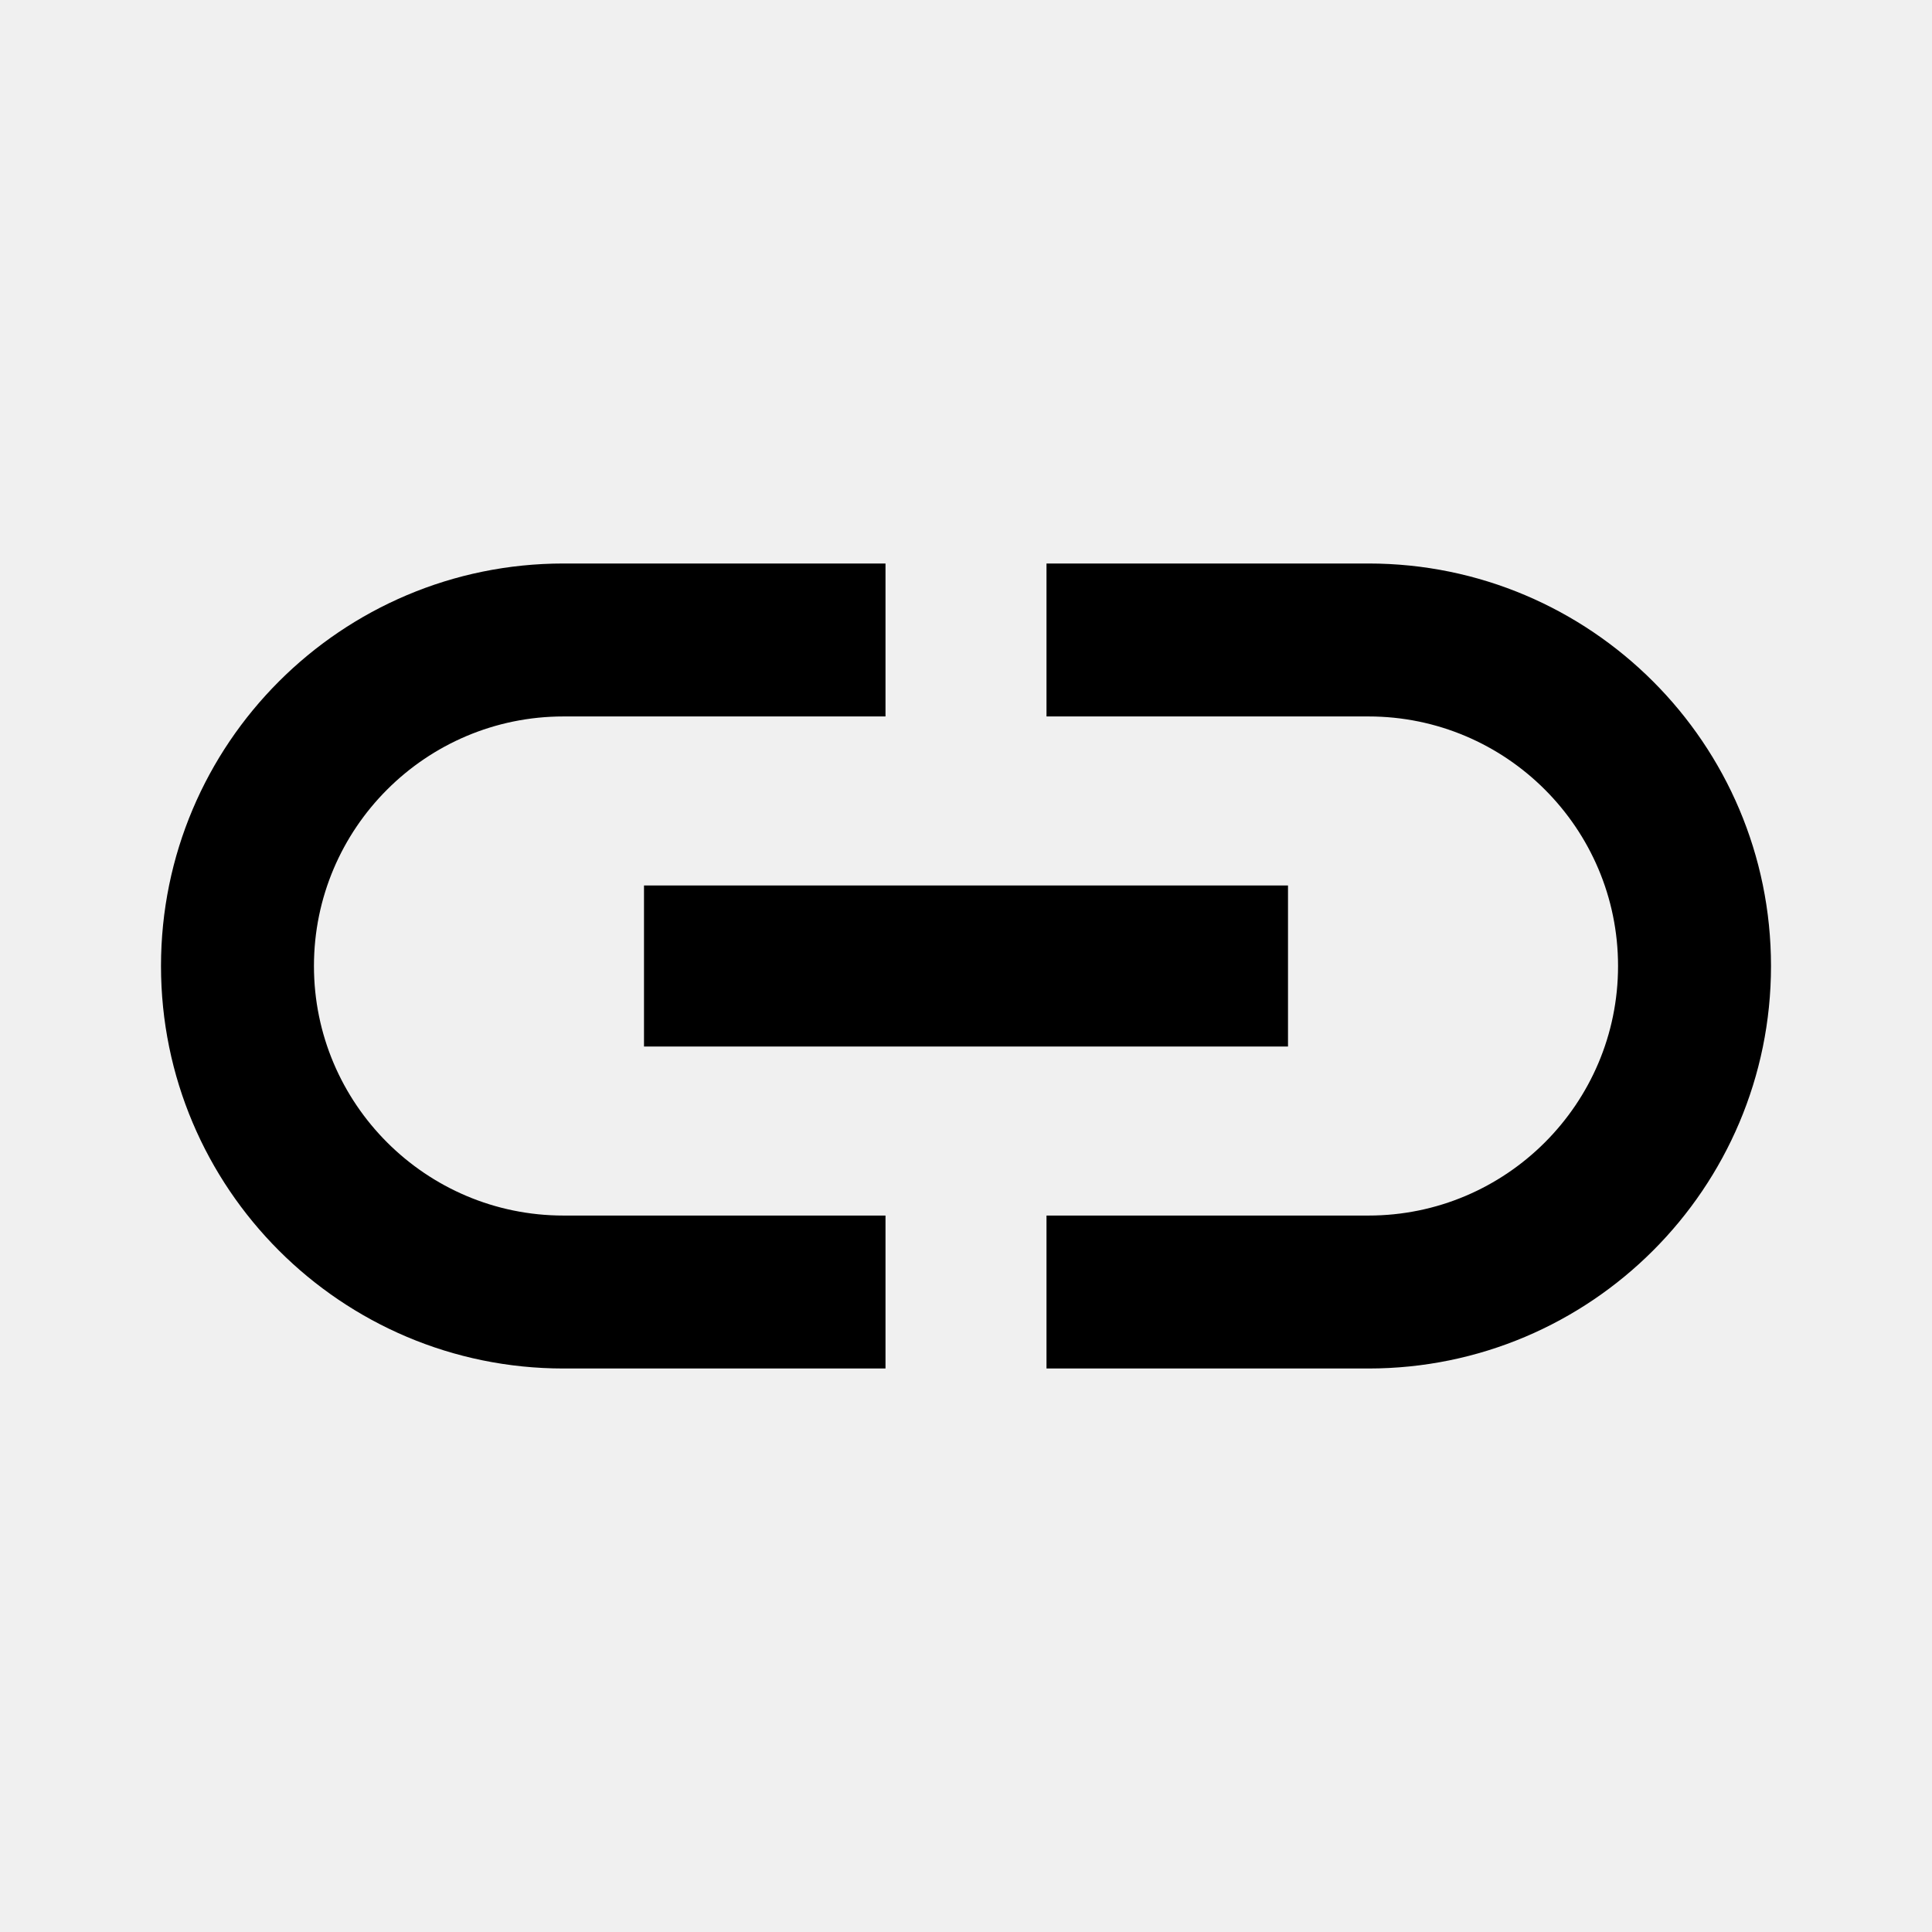
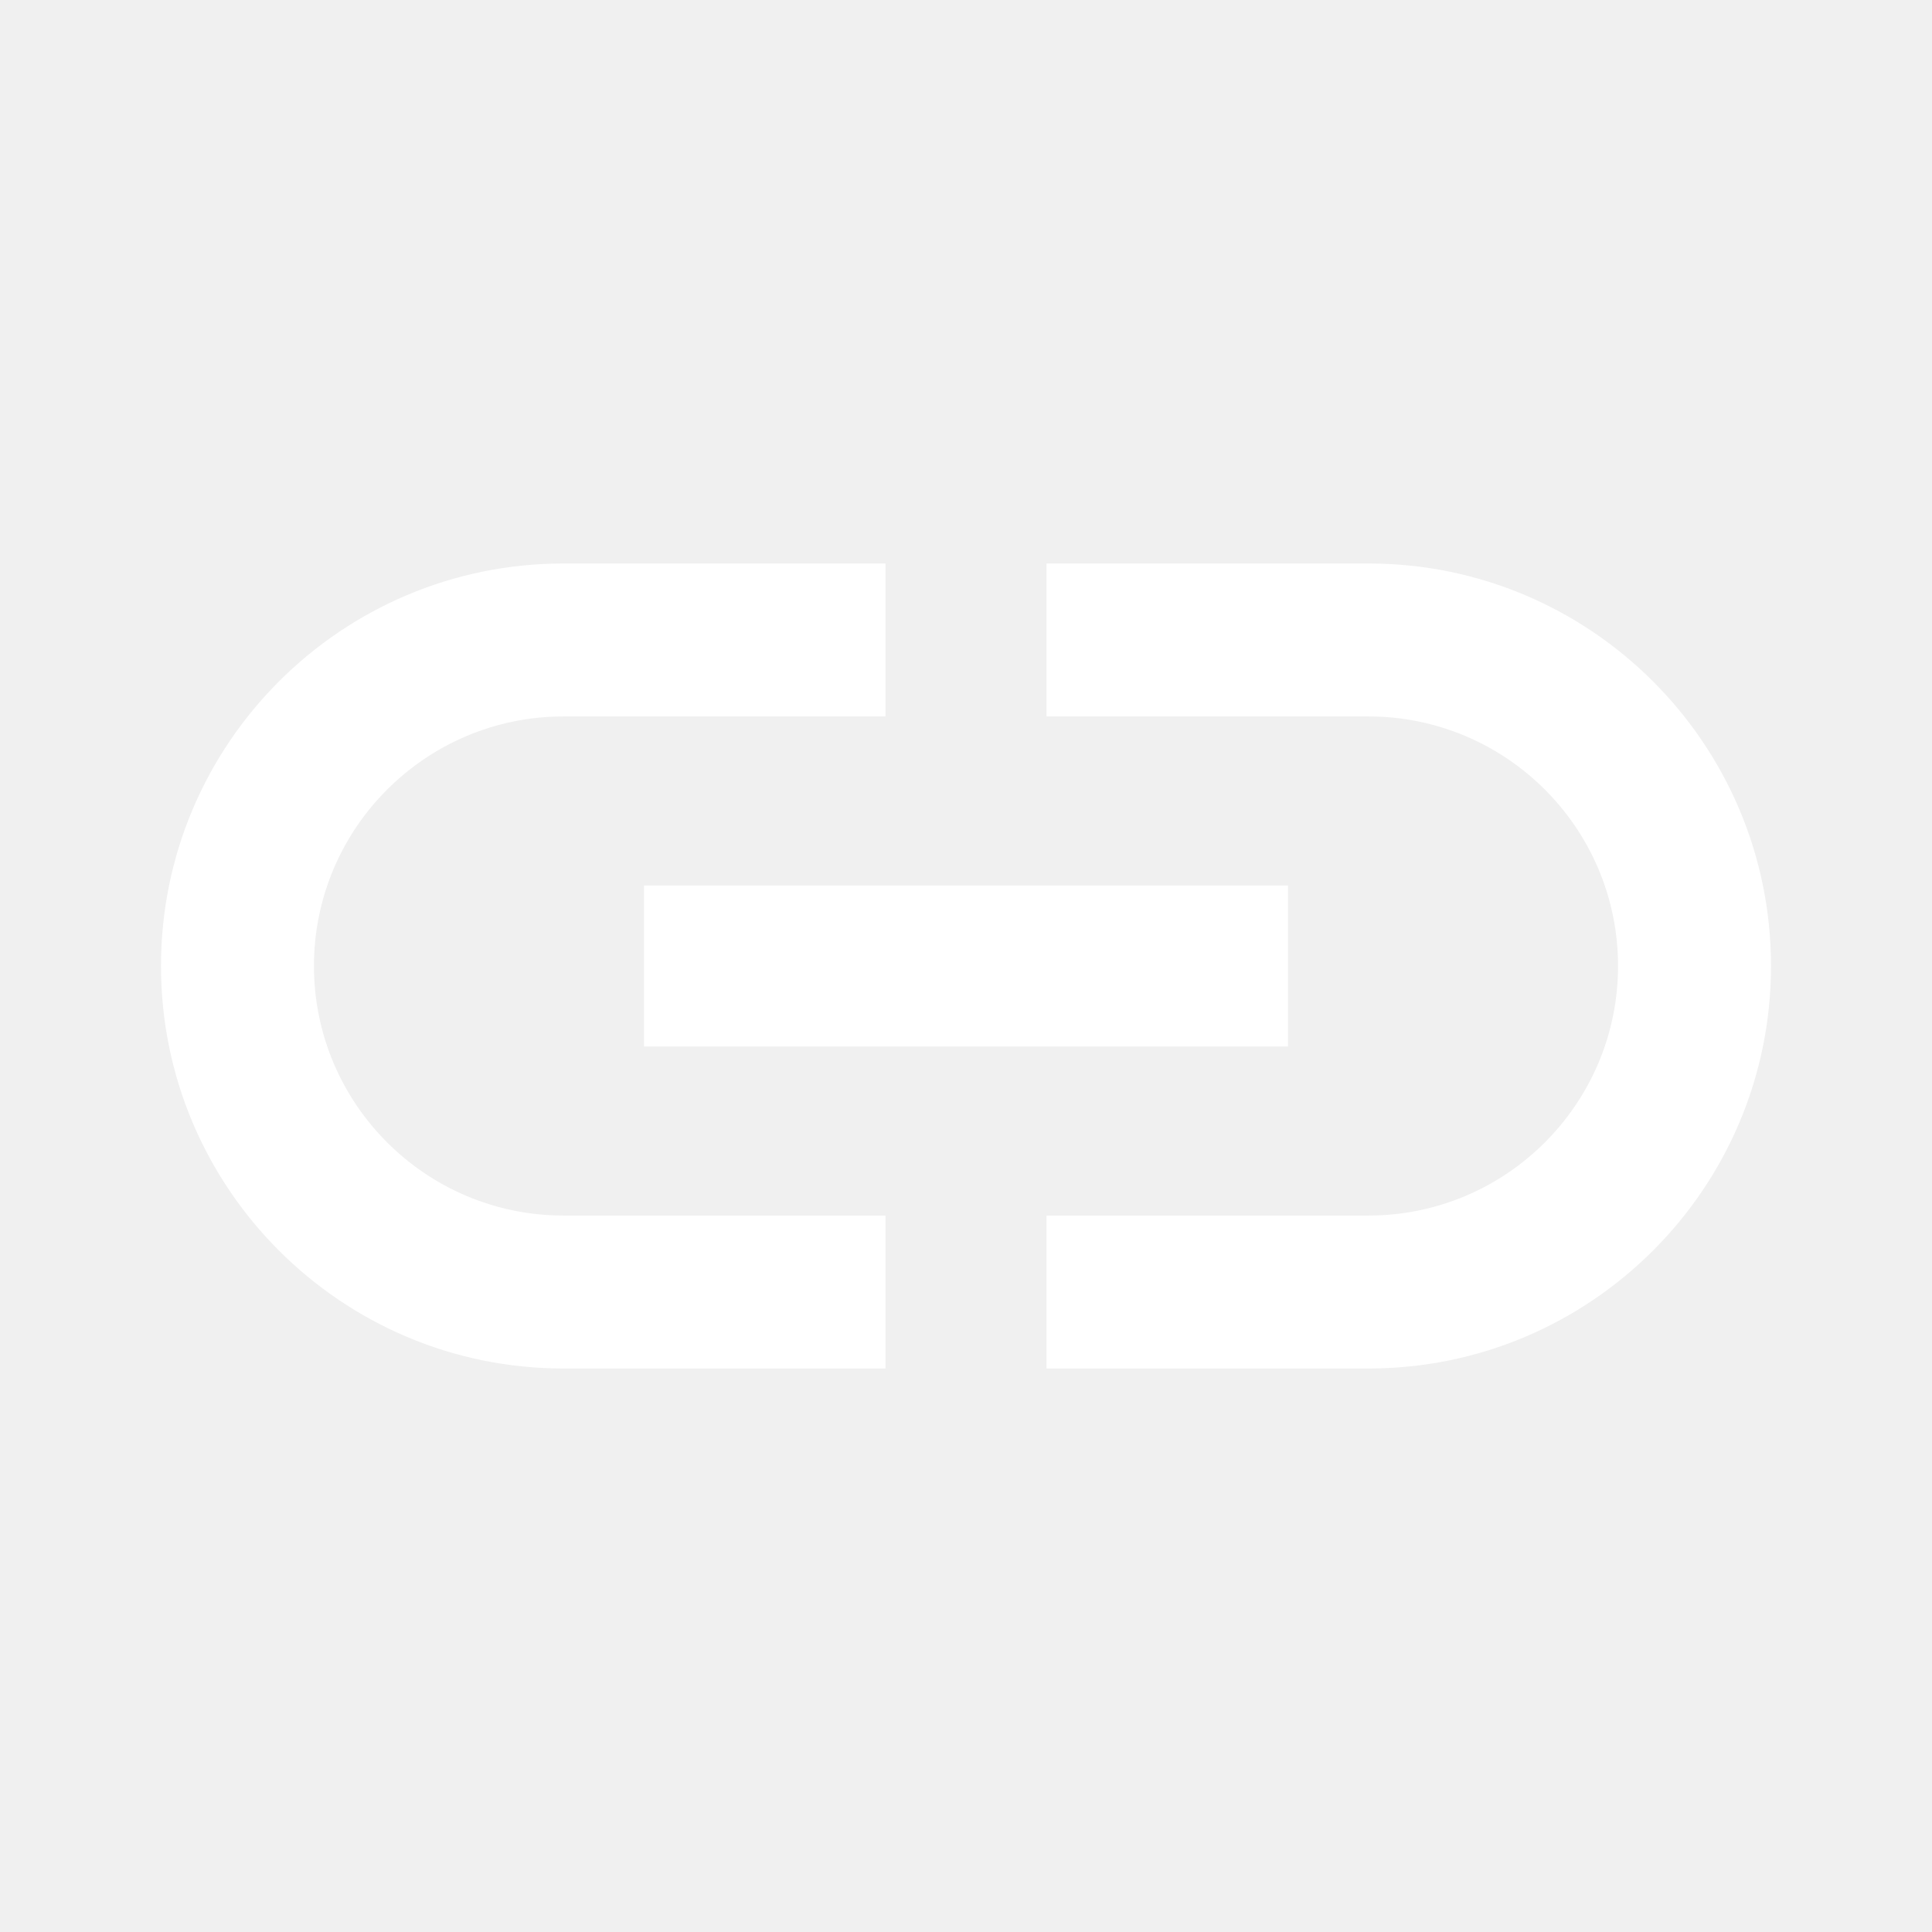
<svg xmlns="http://www.w3.org/2000/svg" height="24" viewBox="0 0 24 24" width="24">
  <path d="M0 0h24v24H0z" fill="none" />
-   <path d="M3.9 12c0-1.71 1.39-3.1 3.1-3.1h4V7H7c-2.76 0-5 2.24-5 5s2.24 5 5 5h4v-1.9H7c-1.71 0-3.1-1.39-3.1-3.1zM8 13h8v-2H8v2zm9-6h-4v1.9h4c1.71 0 3.1 1.39 3.1 3.1s-1.39 3.1-3.1 3.1h-4V17h4c2.76 0 5-2.24 5-5s-2.24-5-5-5z" />
+   <path class="cc-base" d="M3.9 12c0-1.71 1.39-3.1 3.1-3.1h4V7H7c-2.76 0-5 2.24-5 5s2.24 5 5 5h4v-1.9H7c-1.71 0-3.1-1.39-3.1-3.1zM8 13h8v-2H8v2zm9-6h-4v1.9h4c1.71 0 3.1 1.39 3.1 3.1s-1.39 3.1-3.1 3.1h-4V17h4c2.76 0 5-2.24 5-5s-2.24-5-5-5z" />
+   <style type="text/css">
+   .cc-base{fill: #FFFFFF;}
+ </style>
</svg>
